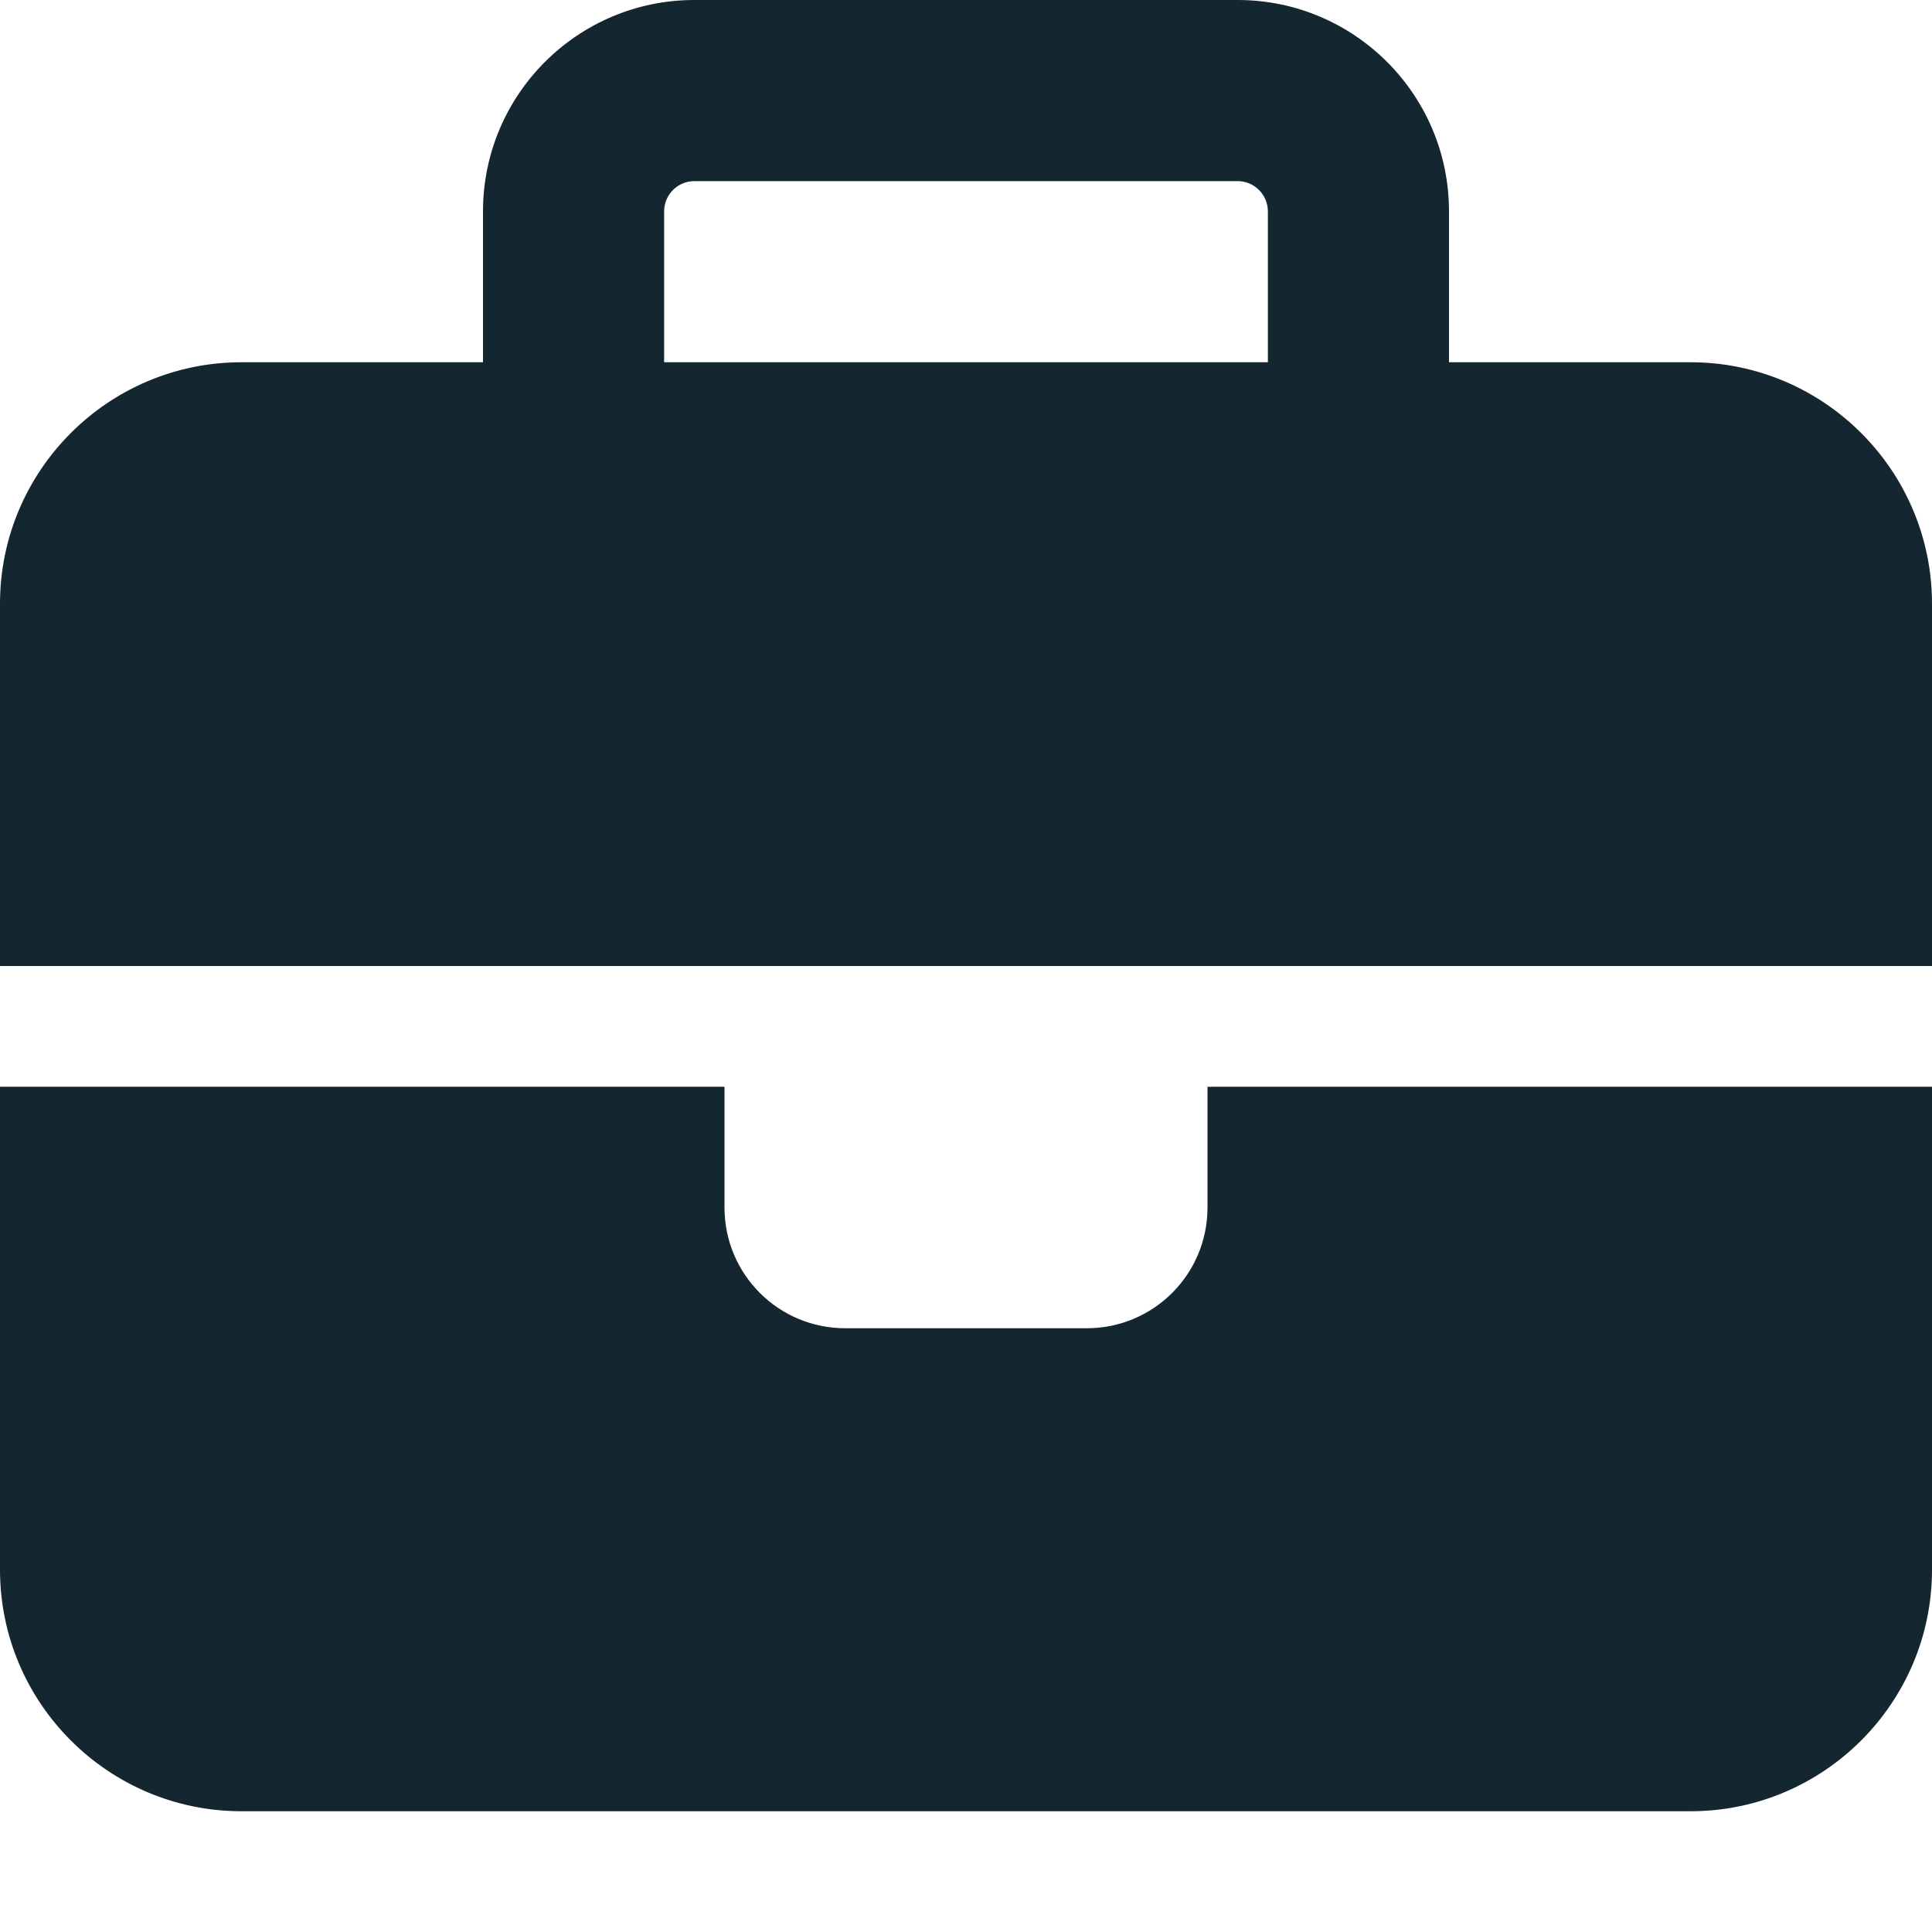
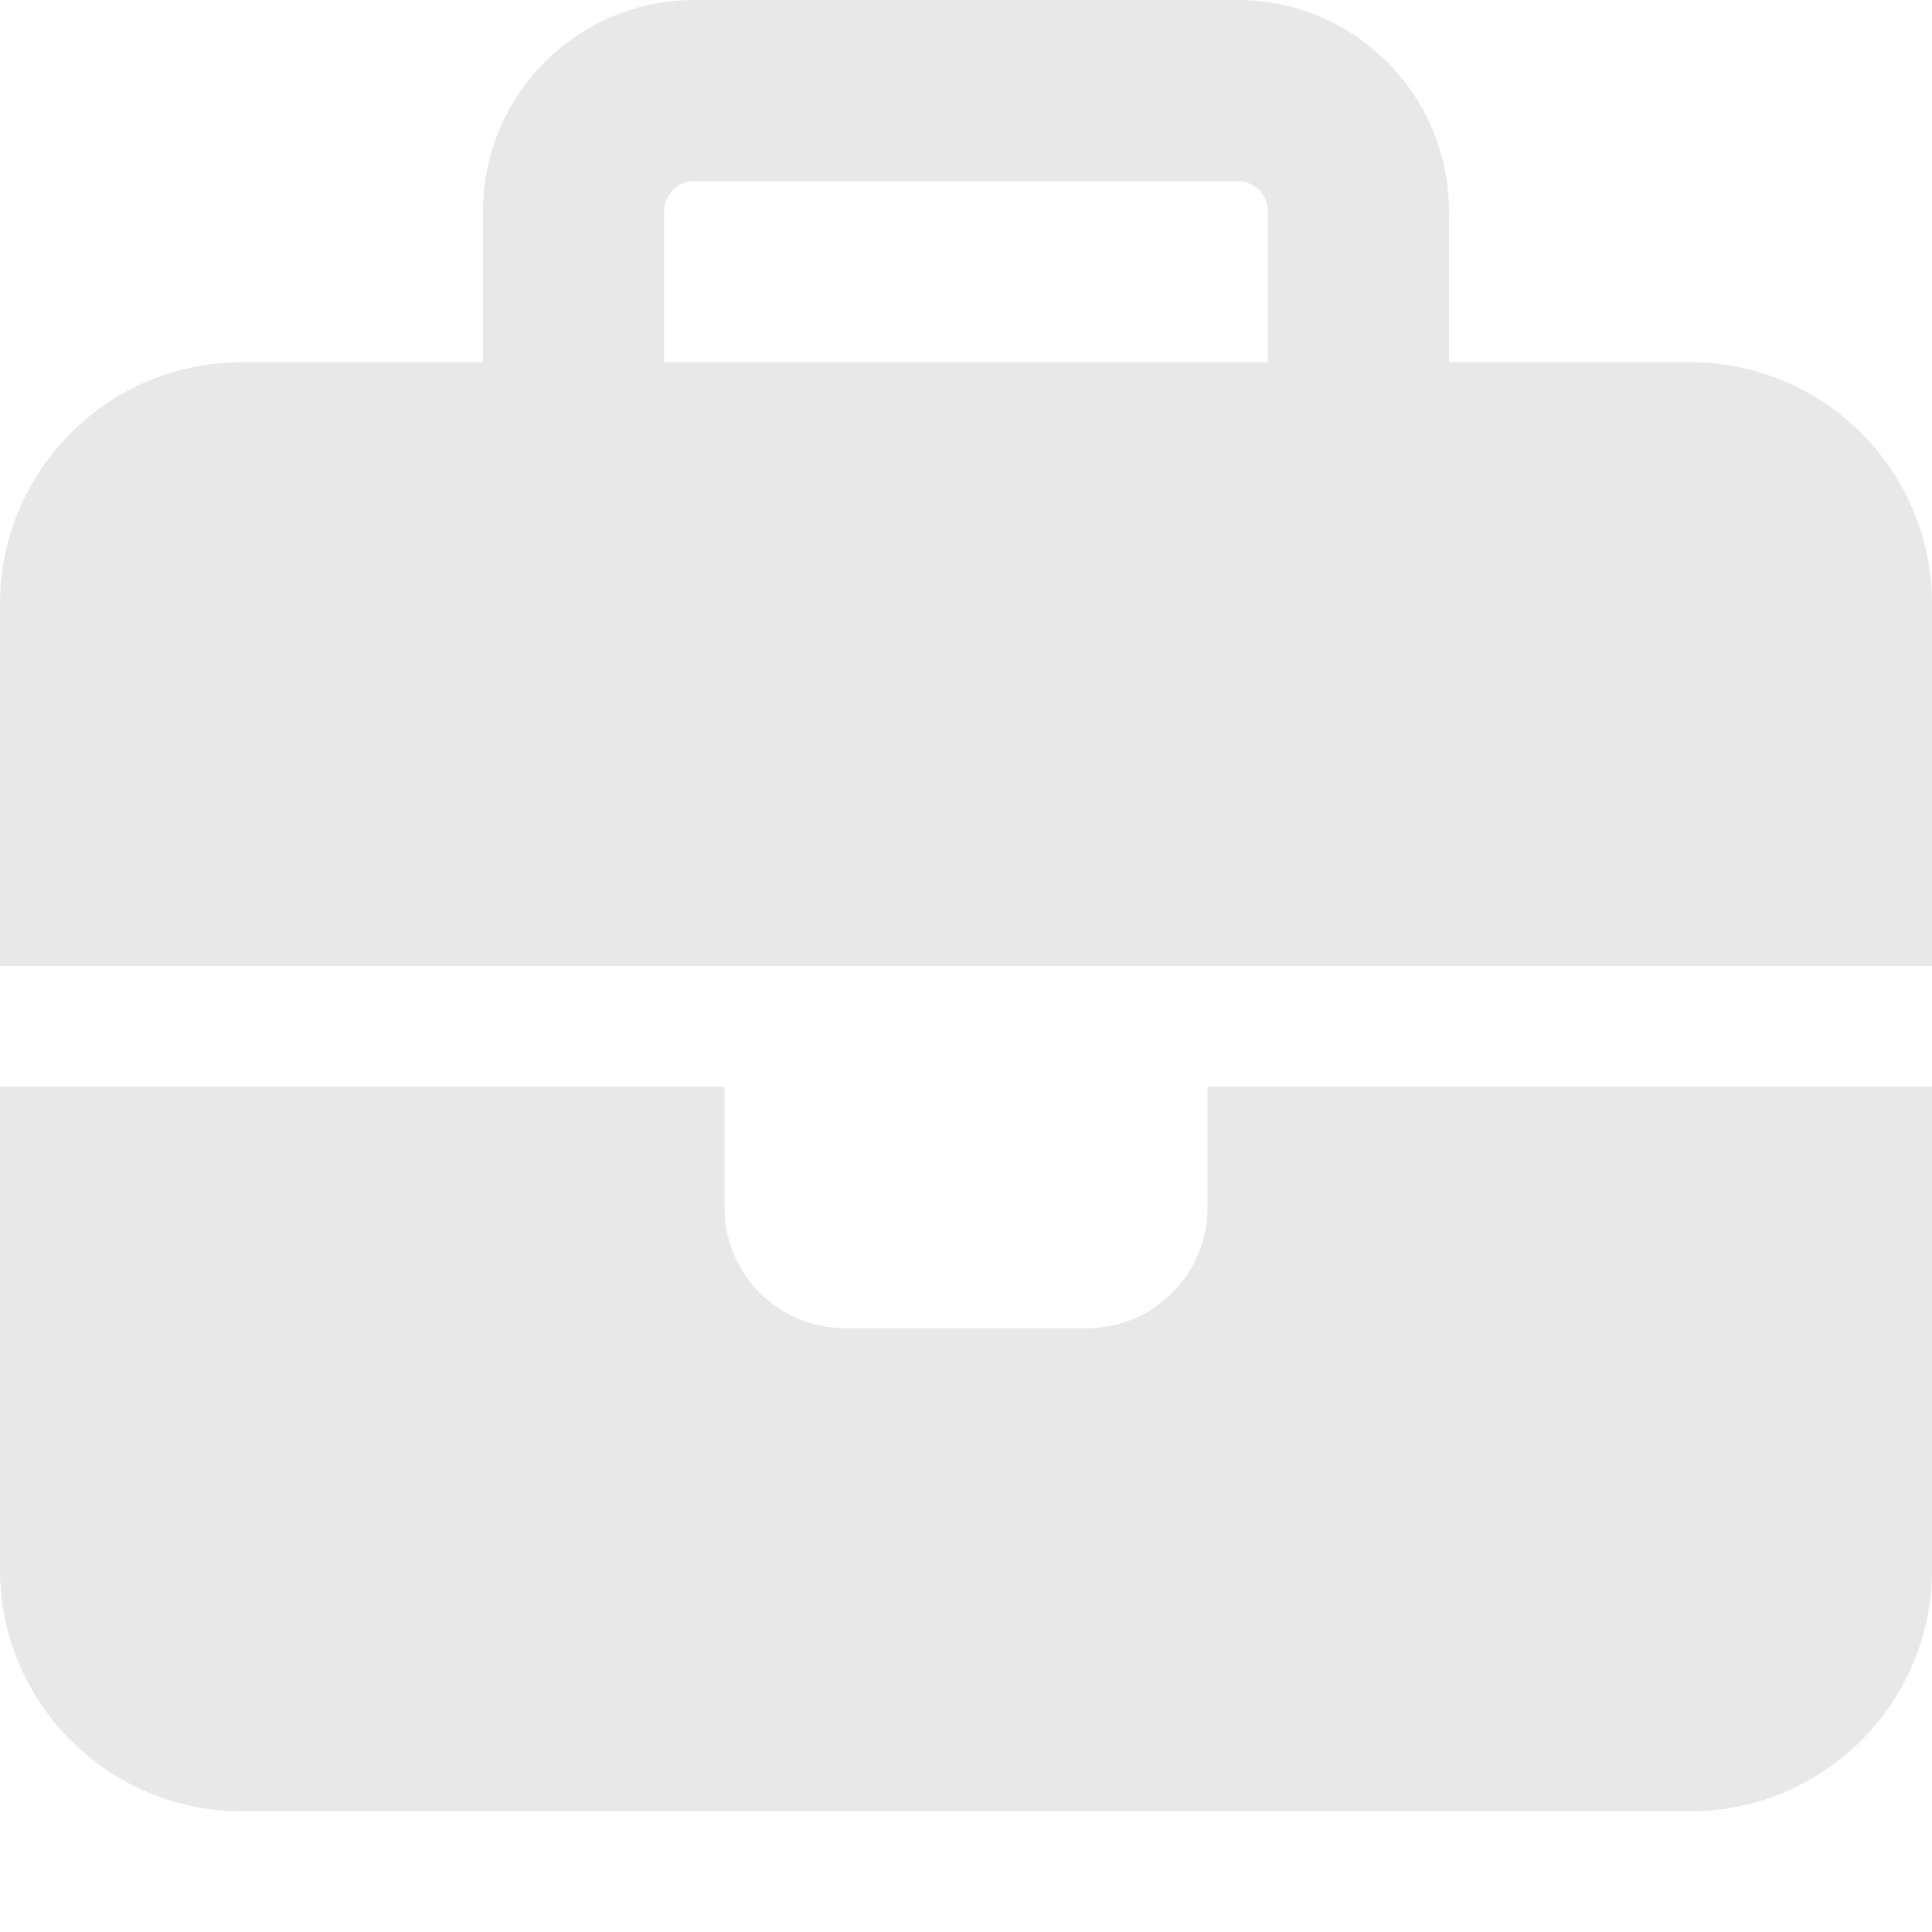
<svg xmlns="http://www.w3.org/2000/svg" viewBox="0 0 512 512">
-   <path fill="#142630" d="M184 48l144 0c4.4 0 8 3.6 8 8l0 40L176 96l0-40c0-4.4 3.6-8 8-8zm-56 8l0 40L64 96C28.7 96 0 124.7 0 160l0 96 192 0 128 0 192 0 0-96c0-35.3-28.7-64-64-64l-64 0 0-40c0-30.9-25.1-56-56-56L184 0c-30.9 0-56 25.1-56 56zM512 288l-192 0 0 32c0 17.7-14.3 32-32 32l-64 0c-17.7 0-32-14.3-32-32l0-32L0 288 0 416c0 35.3 28.7 64 64 64l384 0c35.3 0 64-28.7 64-64l0-128z" />
+   <path fill="#e8e8e8" d="M184 48l144 0c4.4 0 8 3.6 8 8l0 40L176 96l0-40c0-4.4 3.6-8 8-8zm-56 8l0 40L64 96C28.7 96 0 124.7 0 160l0 96 192 0 128 0 192 0 0-96c0-35.3-28.7-64-64-64l-64 0 0-40c0-30.9-25.1-56-56-56L184 0c-30.9 0-56 25.1-56 56zM512 288l-192 0 0 32c0 17.7-14.3 32-32 32l-64 0c-17.7 0-32-14.3-32-32l0-32L0 288 0 416c0 35.3 28.7 64 64 64l384 0c35.3 0 64-28.7 64-64l0-128z" />
</svg>
